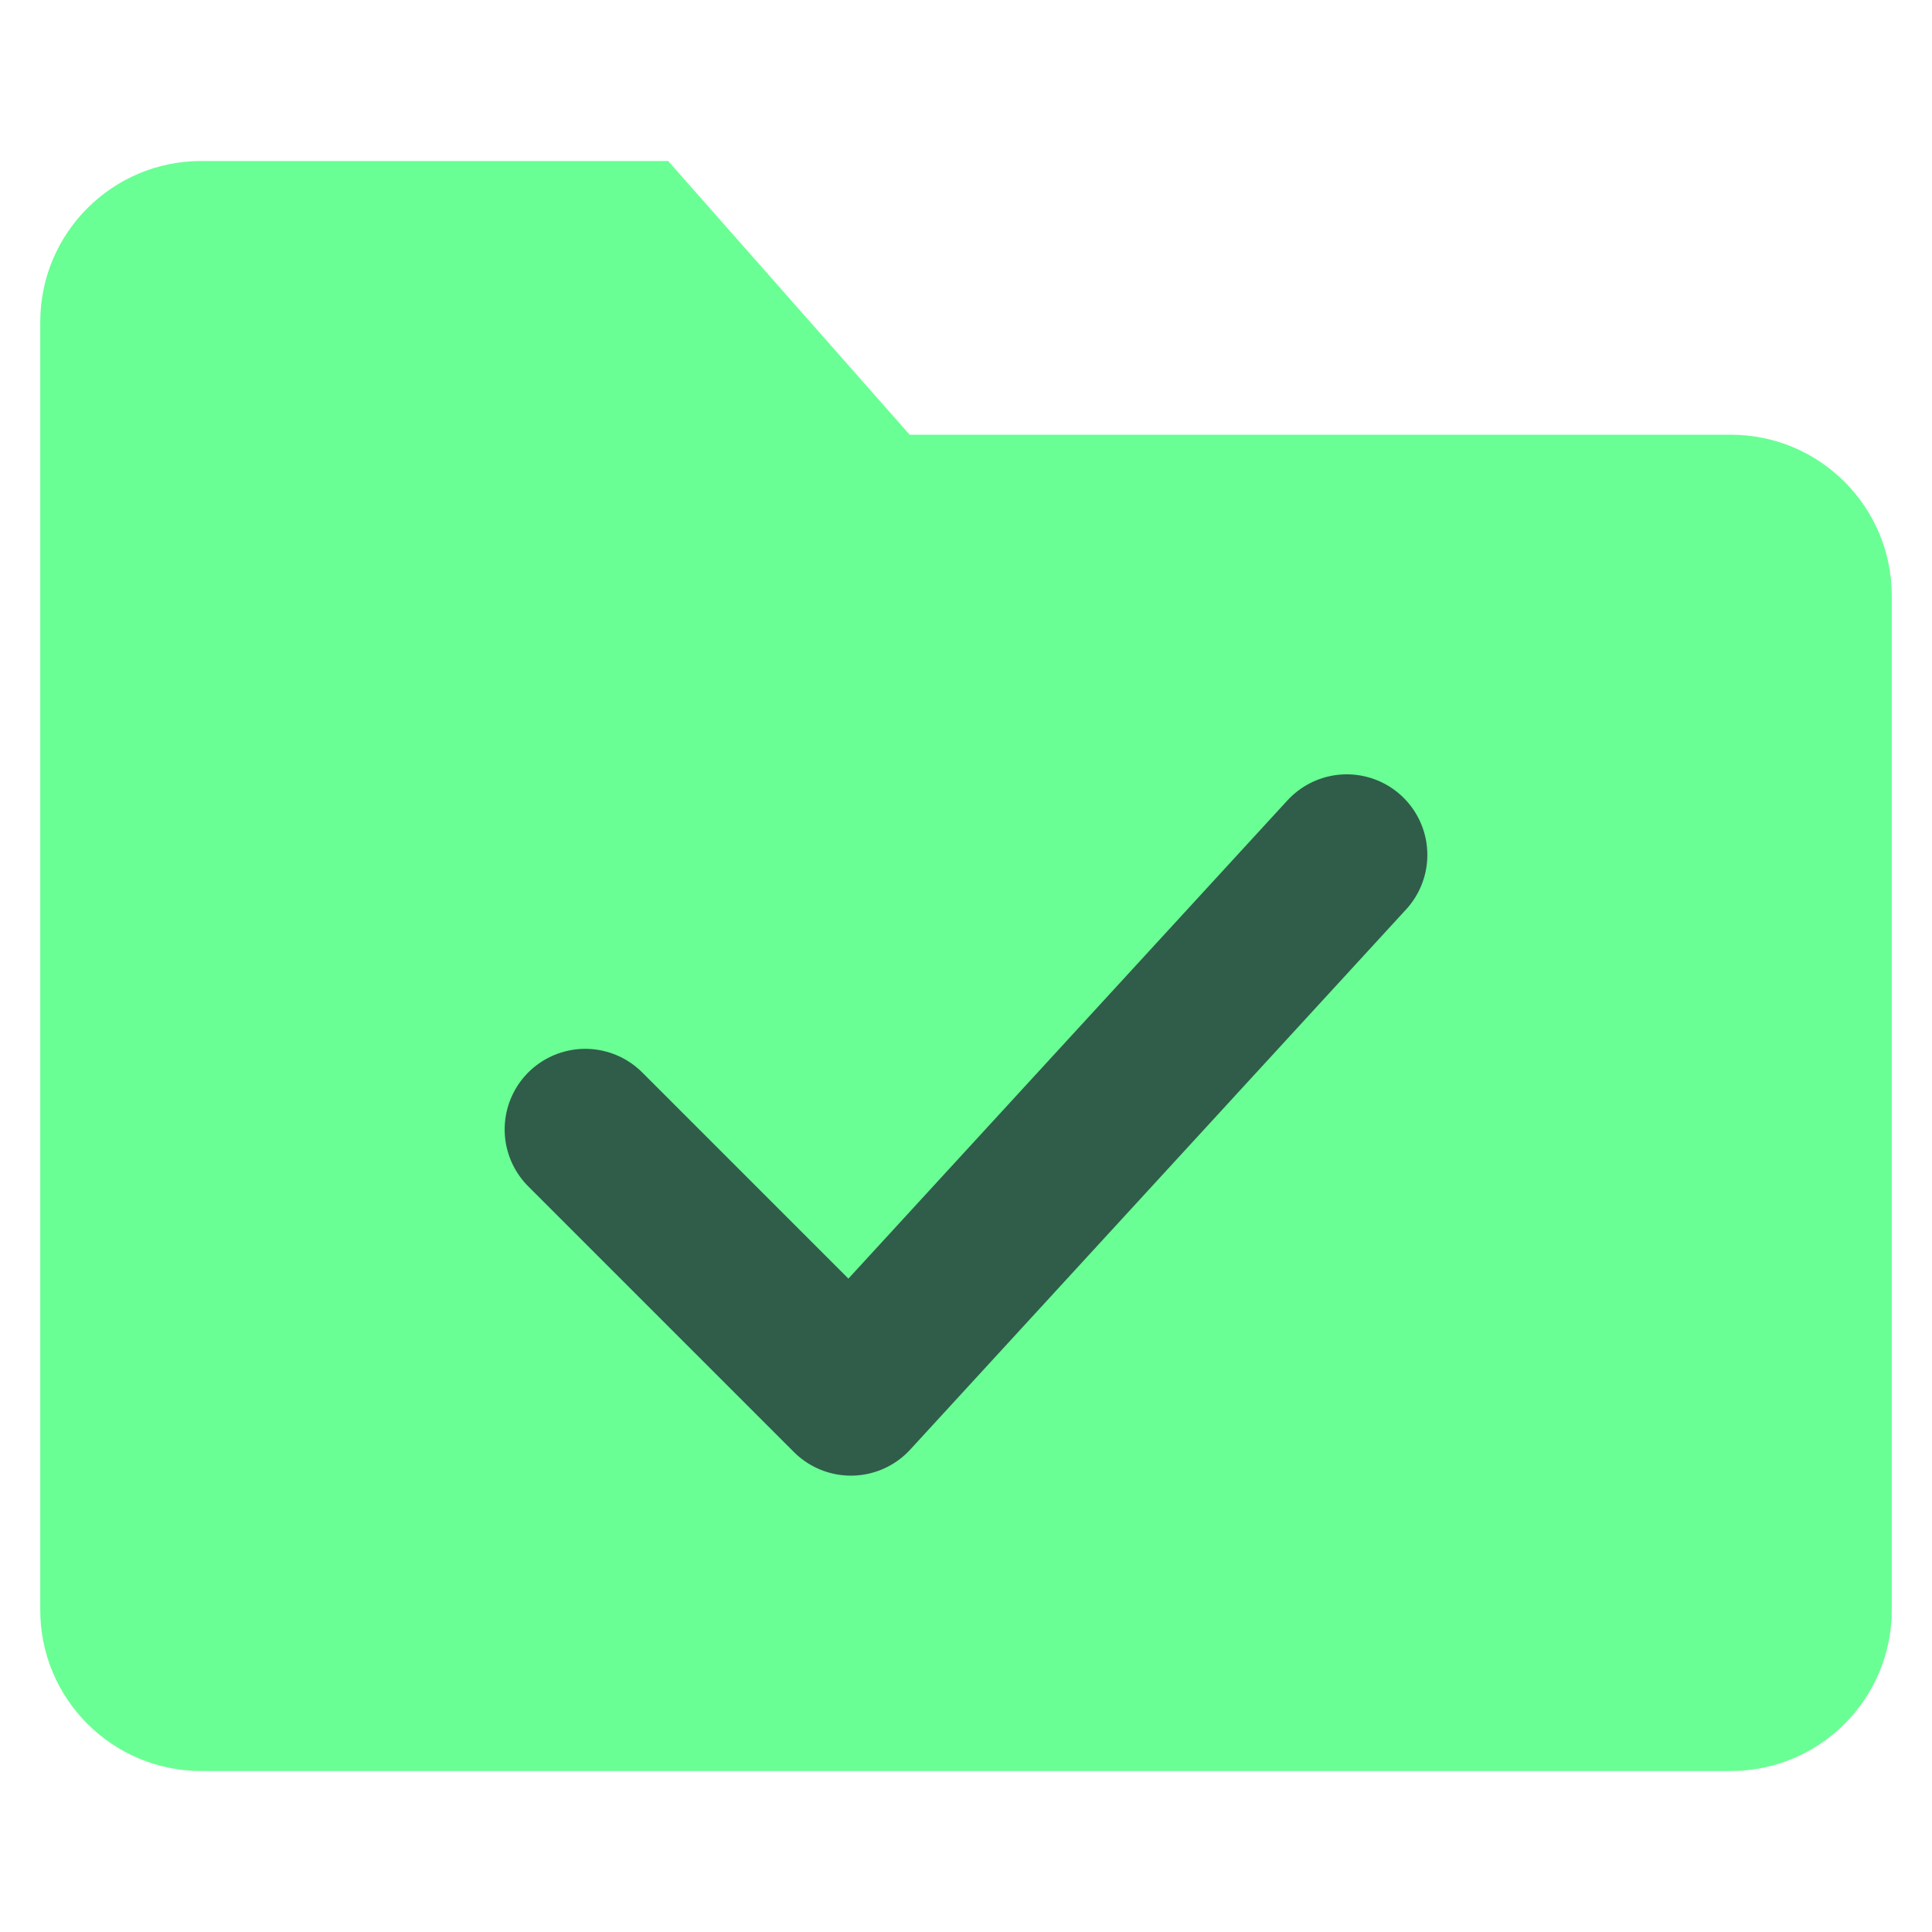
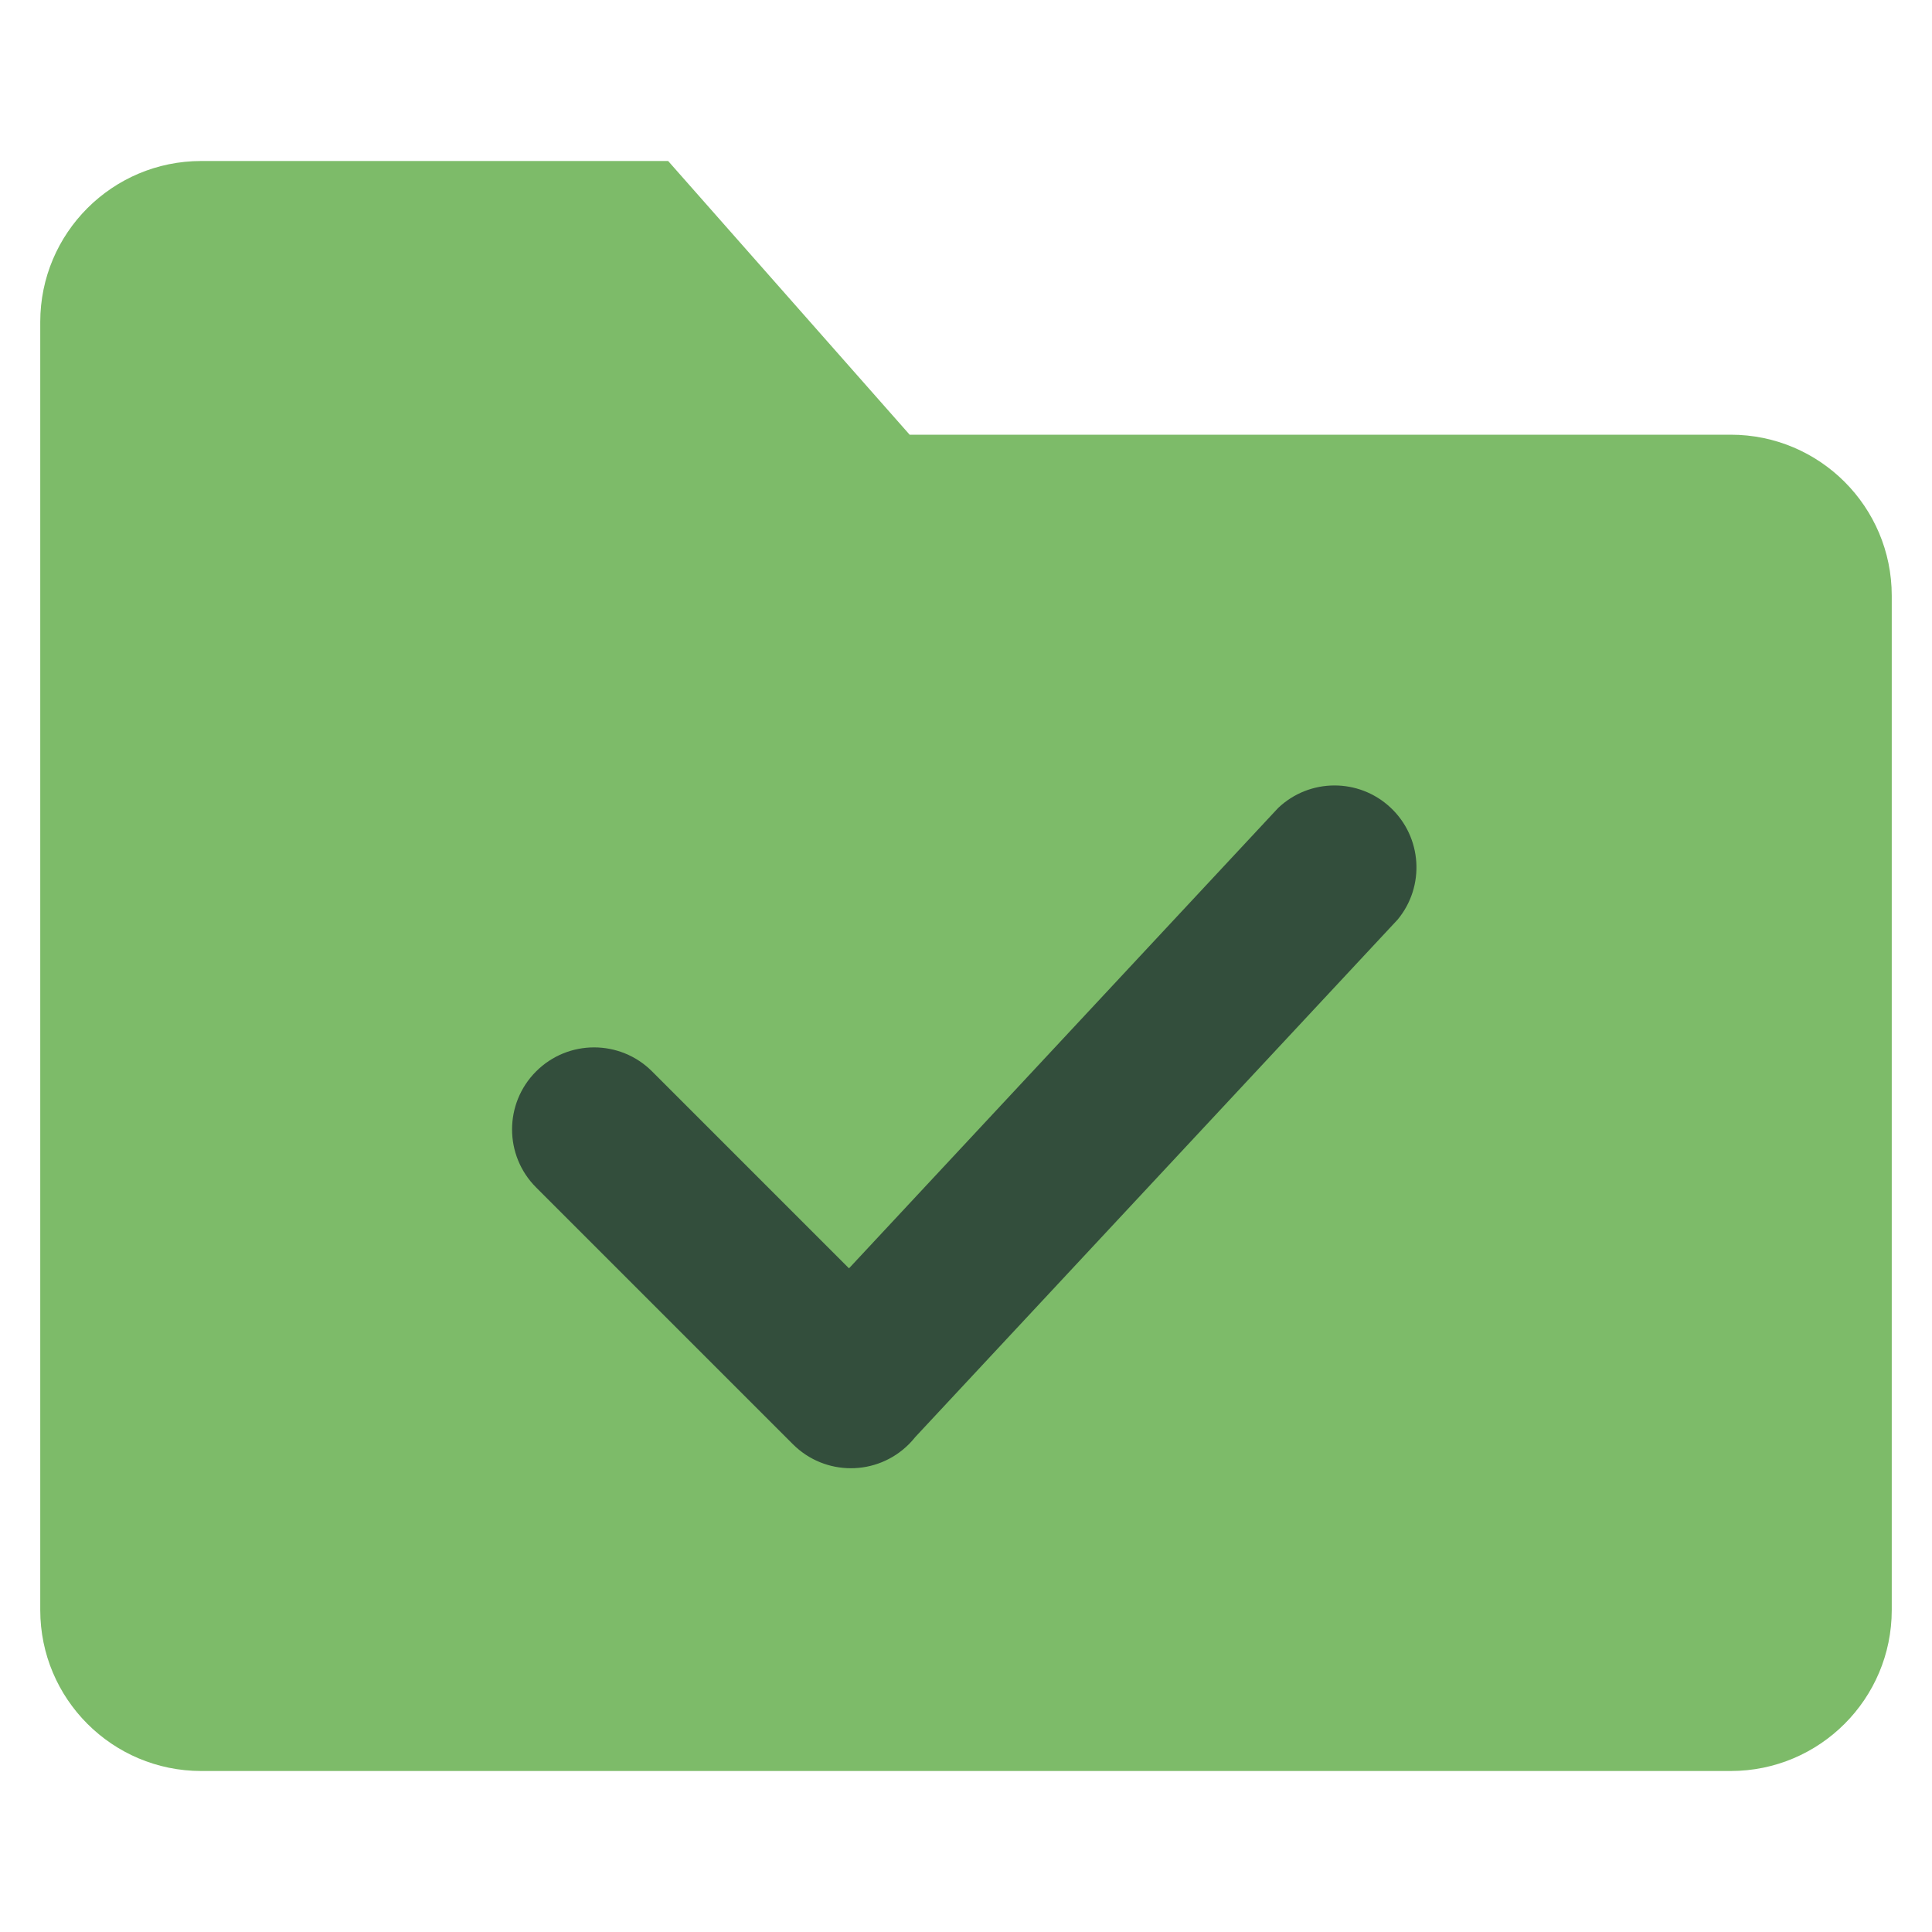
- <svg xmlns="http://www.w3.org/2000/svg" viewBox="0 0 24 24" width="24" height="24" fill="#69FF94" stroke="none">
+ <svg xmlns="http://www.w3.org/2000/svg" viewBox="0 0 24 24" width="24" height="24" fill="#7DBB69" stroke="none">
  <path d="M.5 20V4a2 2 0 0 1 2-2h5.8l3 3.4H21.5a2 2 0 0 1 2 2v12.6a2 2 0 0 1-2 2H2.5a2 2 0 0 1-2-2z" />
-   <g transform="translate(5.4 7.1) scale(0.55)" fill="none" stroke="#305C4A" stroke-width="3.64" stroke-linecap="round" stroke-linejoin="round">
-     <path d="M3.4 12.6 9.4 18.6 20.6 6.4" />
+   <g transform="translate(5.4 7.1) scale(0.55)" fill="#334E3C" stroke="none">
+     <path d="M 4.91 11.29 L 10.71 17.09 A 1.85 1.85 0 0 1 8.09 19.71 L 2.29 13.91 A 1.85 1.85 0 0 1 4.91 11.29 Z M 8.05 17.14 L 19.05 5.34 A 1.85 1.85 0 0 1 21.75 7.86 L 10.75 19.66 A 1.85 1.85 0 0 1 8.05 17.14 Z" />
  </g>
</svg>
